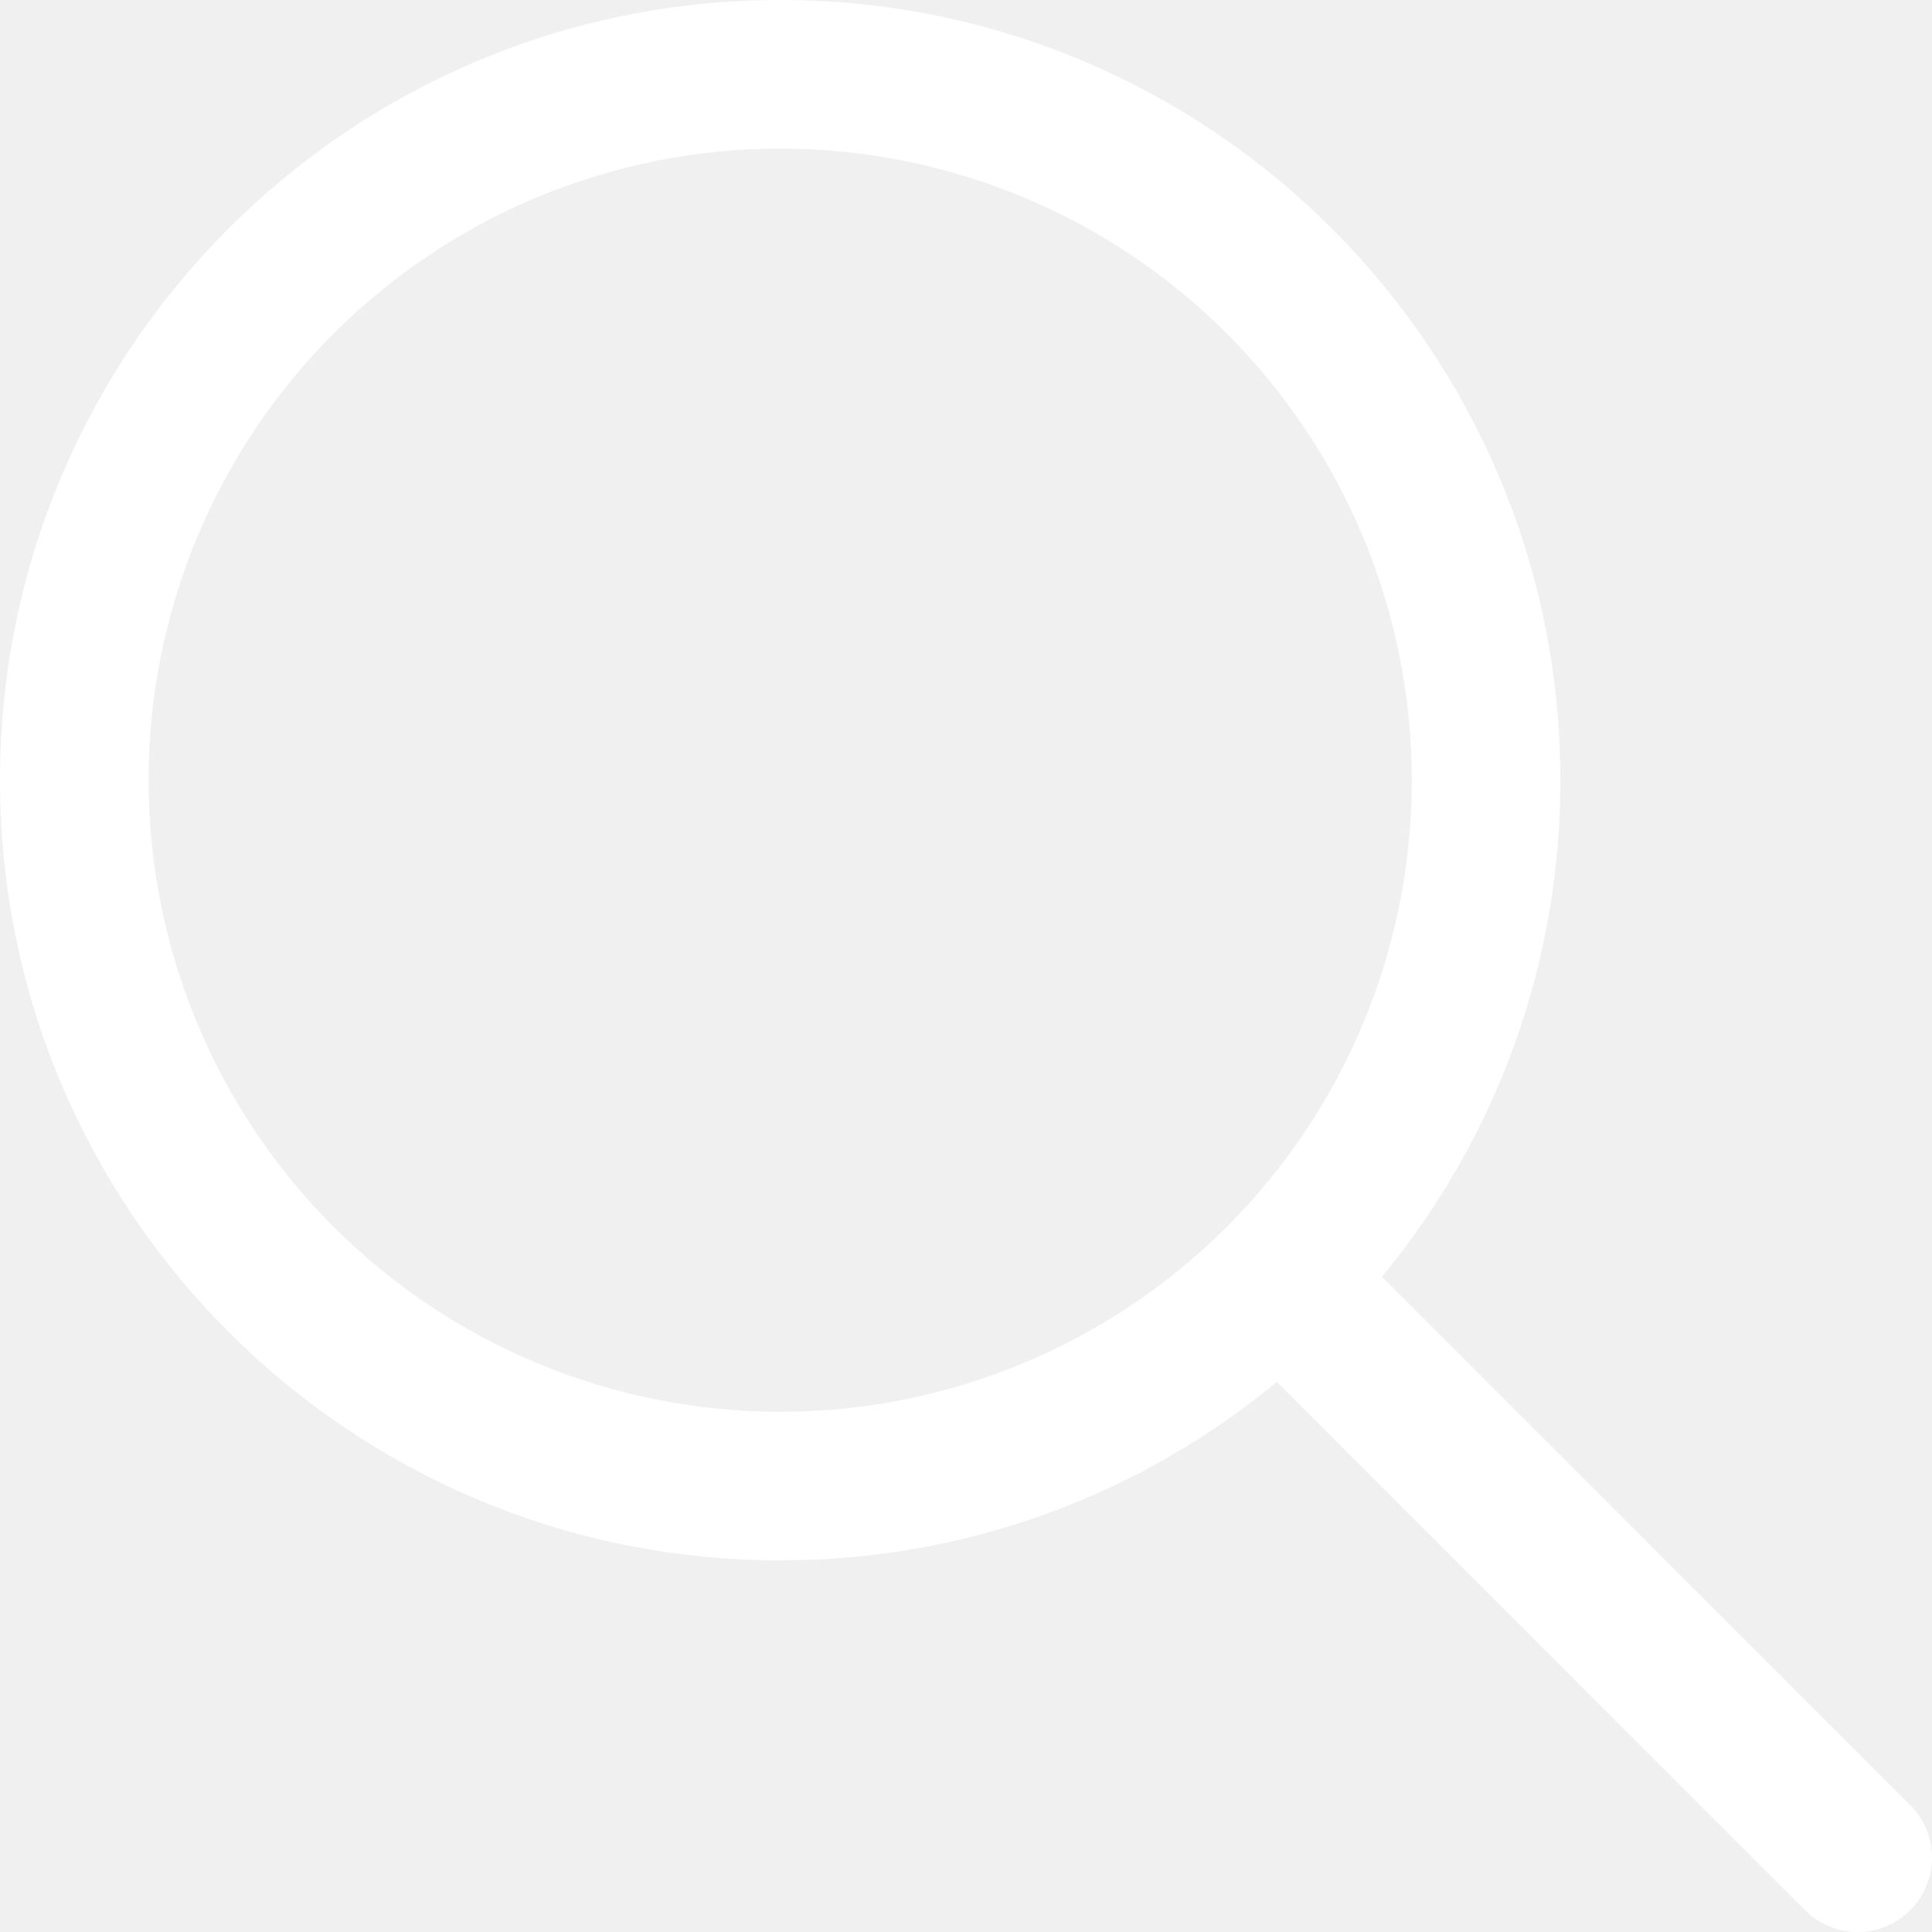
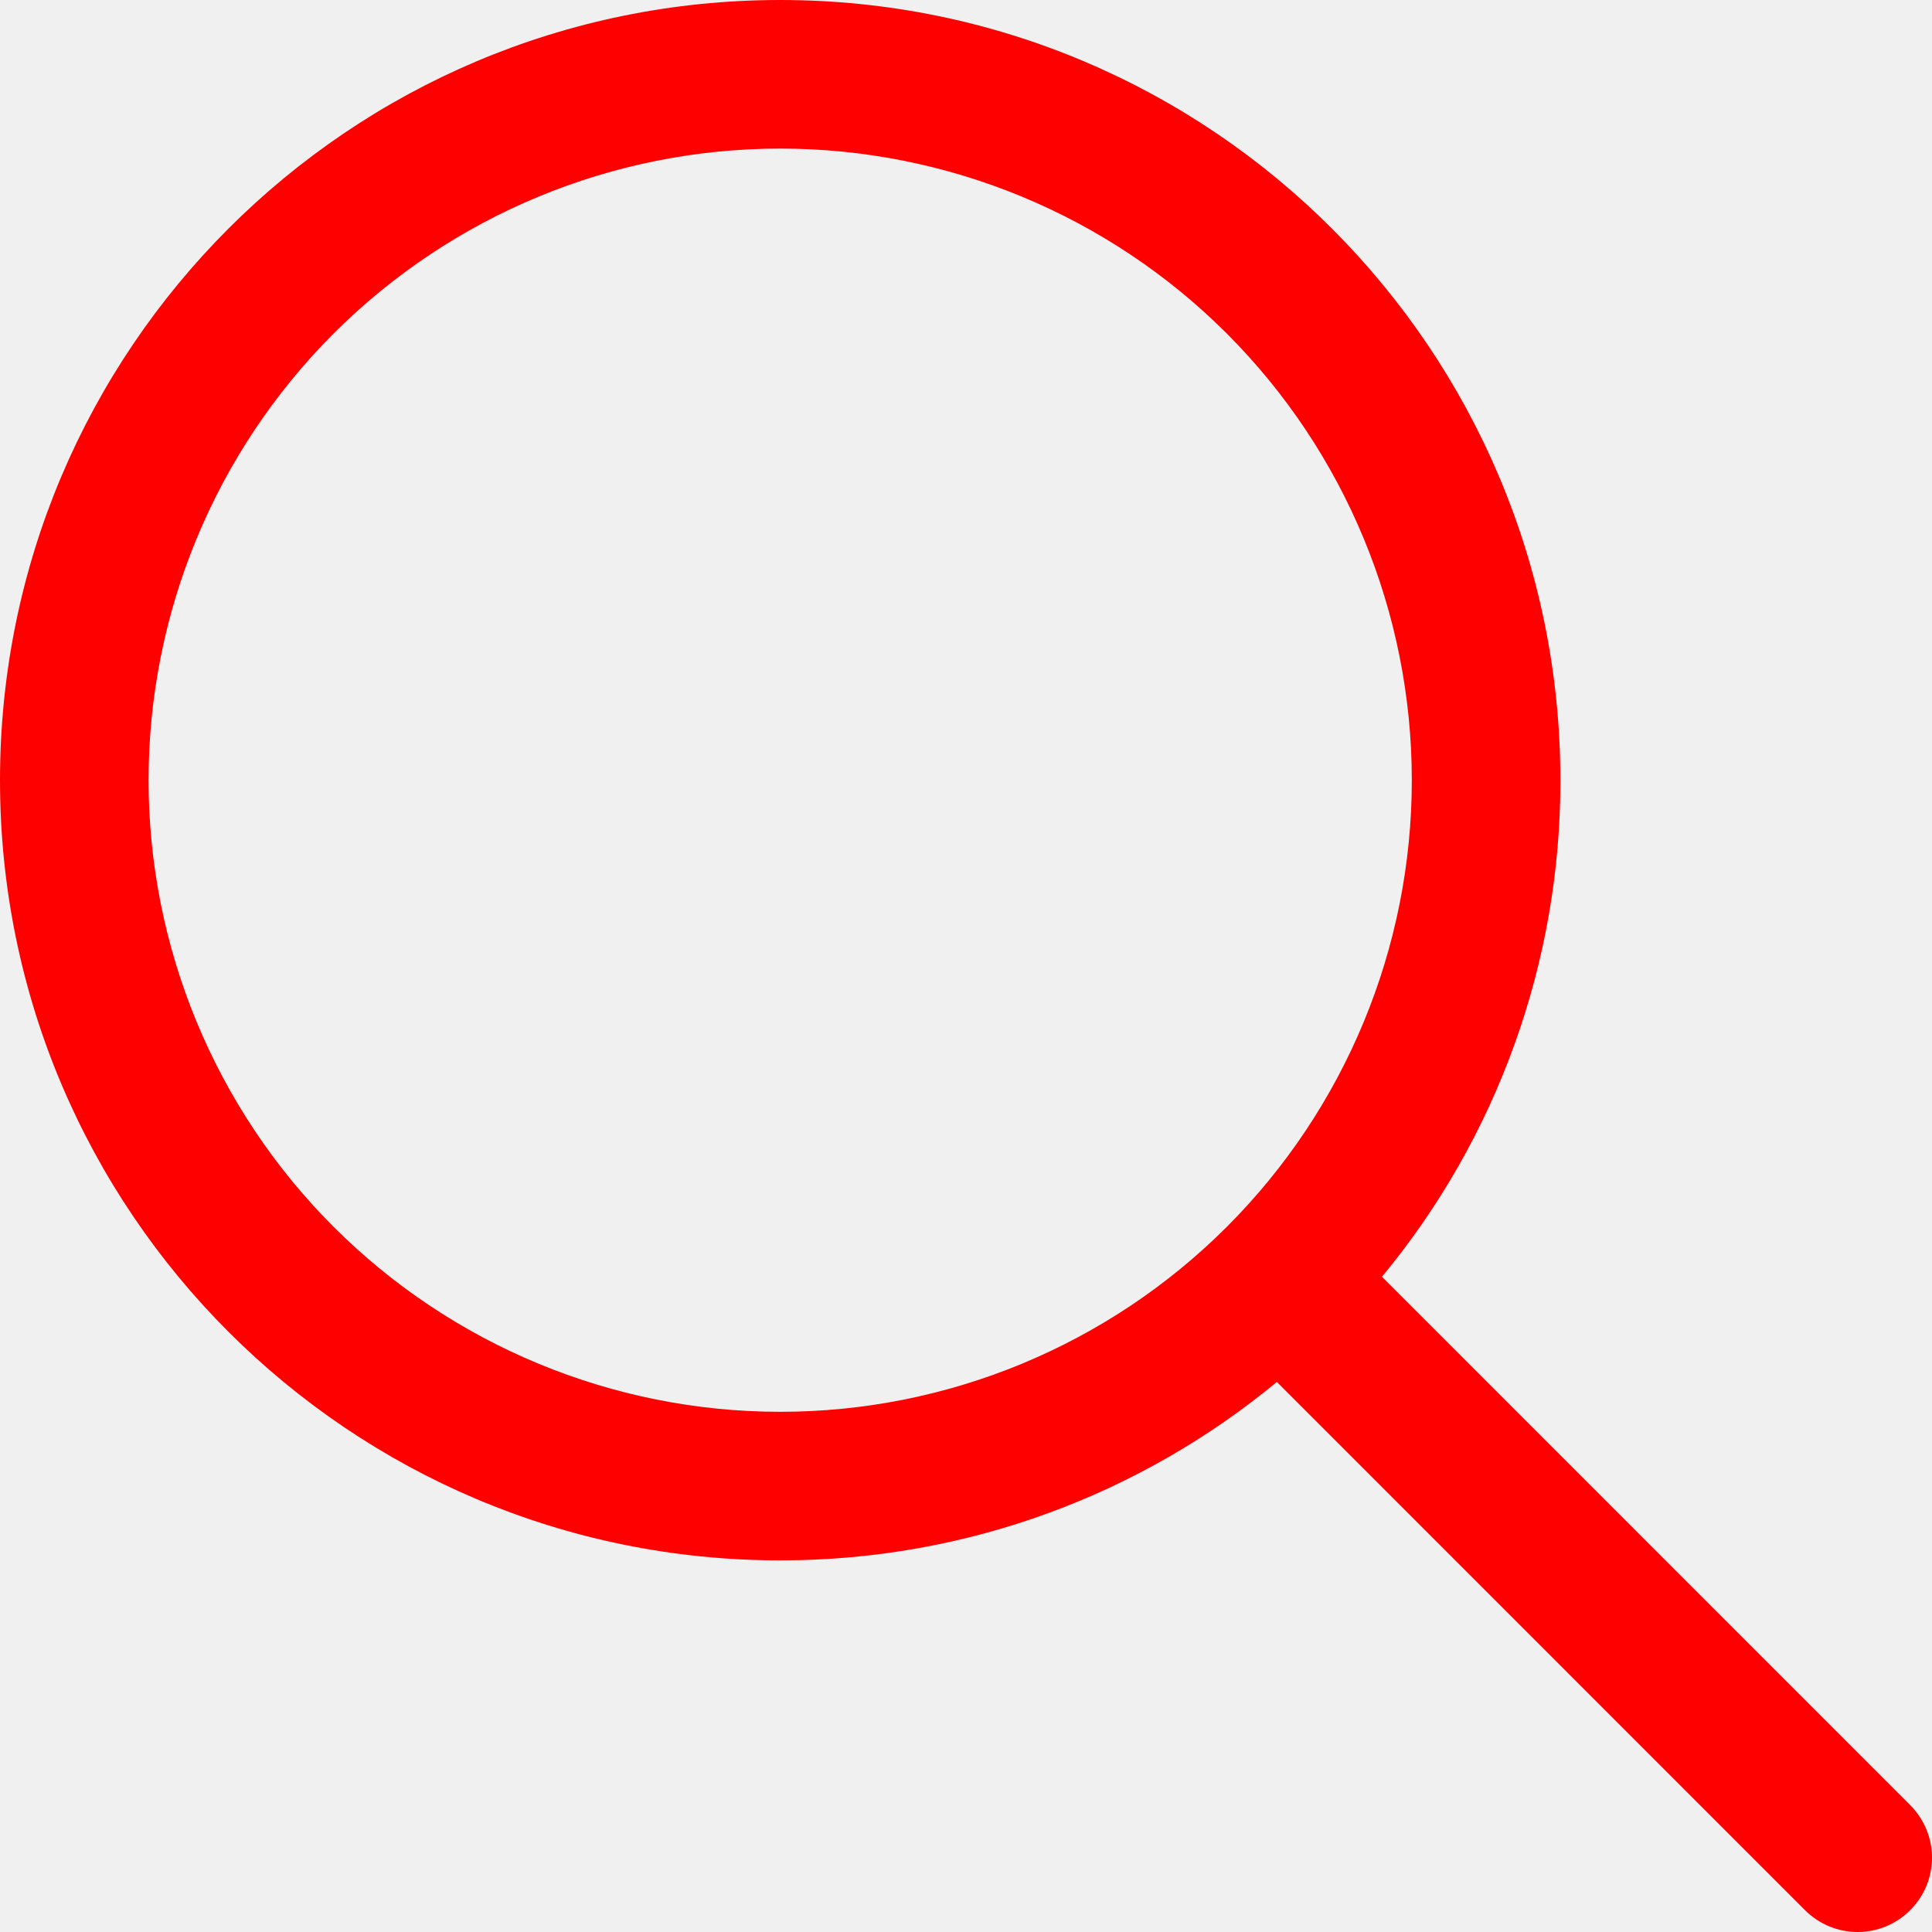
<svg xmlns="http://www.w3.org/2000/svg" width="20" height="20" viewBox="0 0 20 20" fill="none">
-   <path d="M8.077 0C3.616 0 0 3.616 0 8.077C0 12.537 3.616 16.153 8.077 16.153C10.03 16.153 11.821 15.46 13.218 14.306L18.686 19.775C18.831 19.919 19.026 20 19.23 20C19.435 20 19.63 19.919 19.774 19.774C19.919 19.63 20 19.434 20 19.23C20 19.026 19.918 18.831 19.774 18.686L14.306 13.217C15.502 11.772 16.156 9.953 16.153 8.077C16.153 3.616 12.537 0 8.077 0ZM1.538 8.077C1.538 6.343 2.227 4.68 3.453 3.453C4.68 2.227 6.343 1.538 8.077 1.538C9.811 1.538 11.474 2.227 12.7 3.453C13.926 4.68 14.615 6.343 14.615 8.077C14.615 9.811 13.926 11.474 12.7 12.7C11.474 13.926 9.811 14.615 8.077 14.615C6.343 14.615 4.68 13.926 3.453 12.7C2.227 11.474 1.538 9.811 1.538 8.077V8.077Z" fill="white" />
+   <path d="M8.077 0C3.616 0 0 3.616 0 8.077C0 12.537 3.616 16.153 8.077 16.153C10.03 16.153 11.821 15.46 13.218 14.306L18.686 19.775C18.831 19.919 19.026 20 19.23 20C19.435 20 19.63 19.919 19.774 19.774C19.919 19.63 20 19.434 20 19.23C20 19.026 19.918 18.831 19.774 18.686L14.306 13.217C15.502 11.772 16.156 9.953 16.153 8.077C16.153 3.616 12.537 0 8.077 0ZM1.538 8.077C1.538 6.343 2.227 4.68 3.453 3.453C4.68 2.227 6.343 1.538 8.077 1.538C9.811 1.538 11.474 2.227 12.7 3.453C13.926 4.68 14.615 6.343 14.615 8.077C14.615 9.811 13.926 11.474 12.7 12.7C11.474 13.926 9.811 14.615 8.077 14.615C6.343 14.615 4.68 13.926 3.453 12.7C2.227 11.474 1.538 9.811 1.538 8.077V8.077Z" fill="red" />
</svg>
